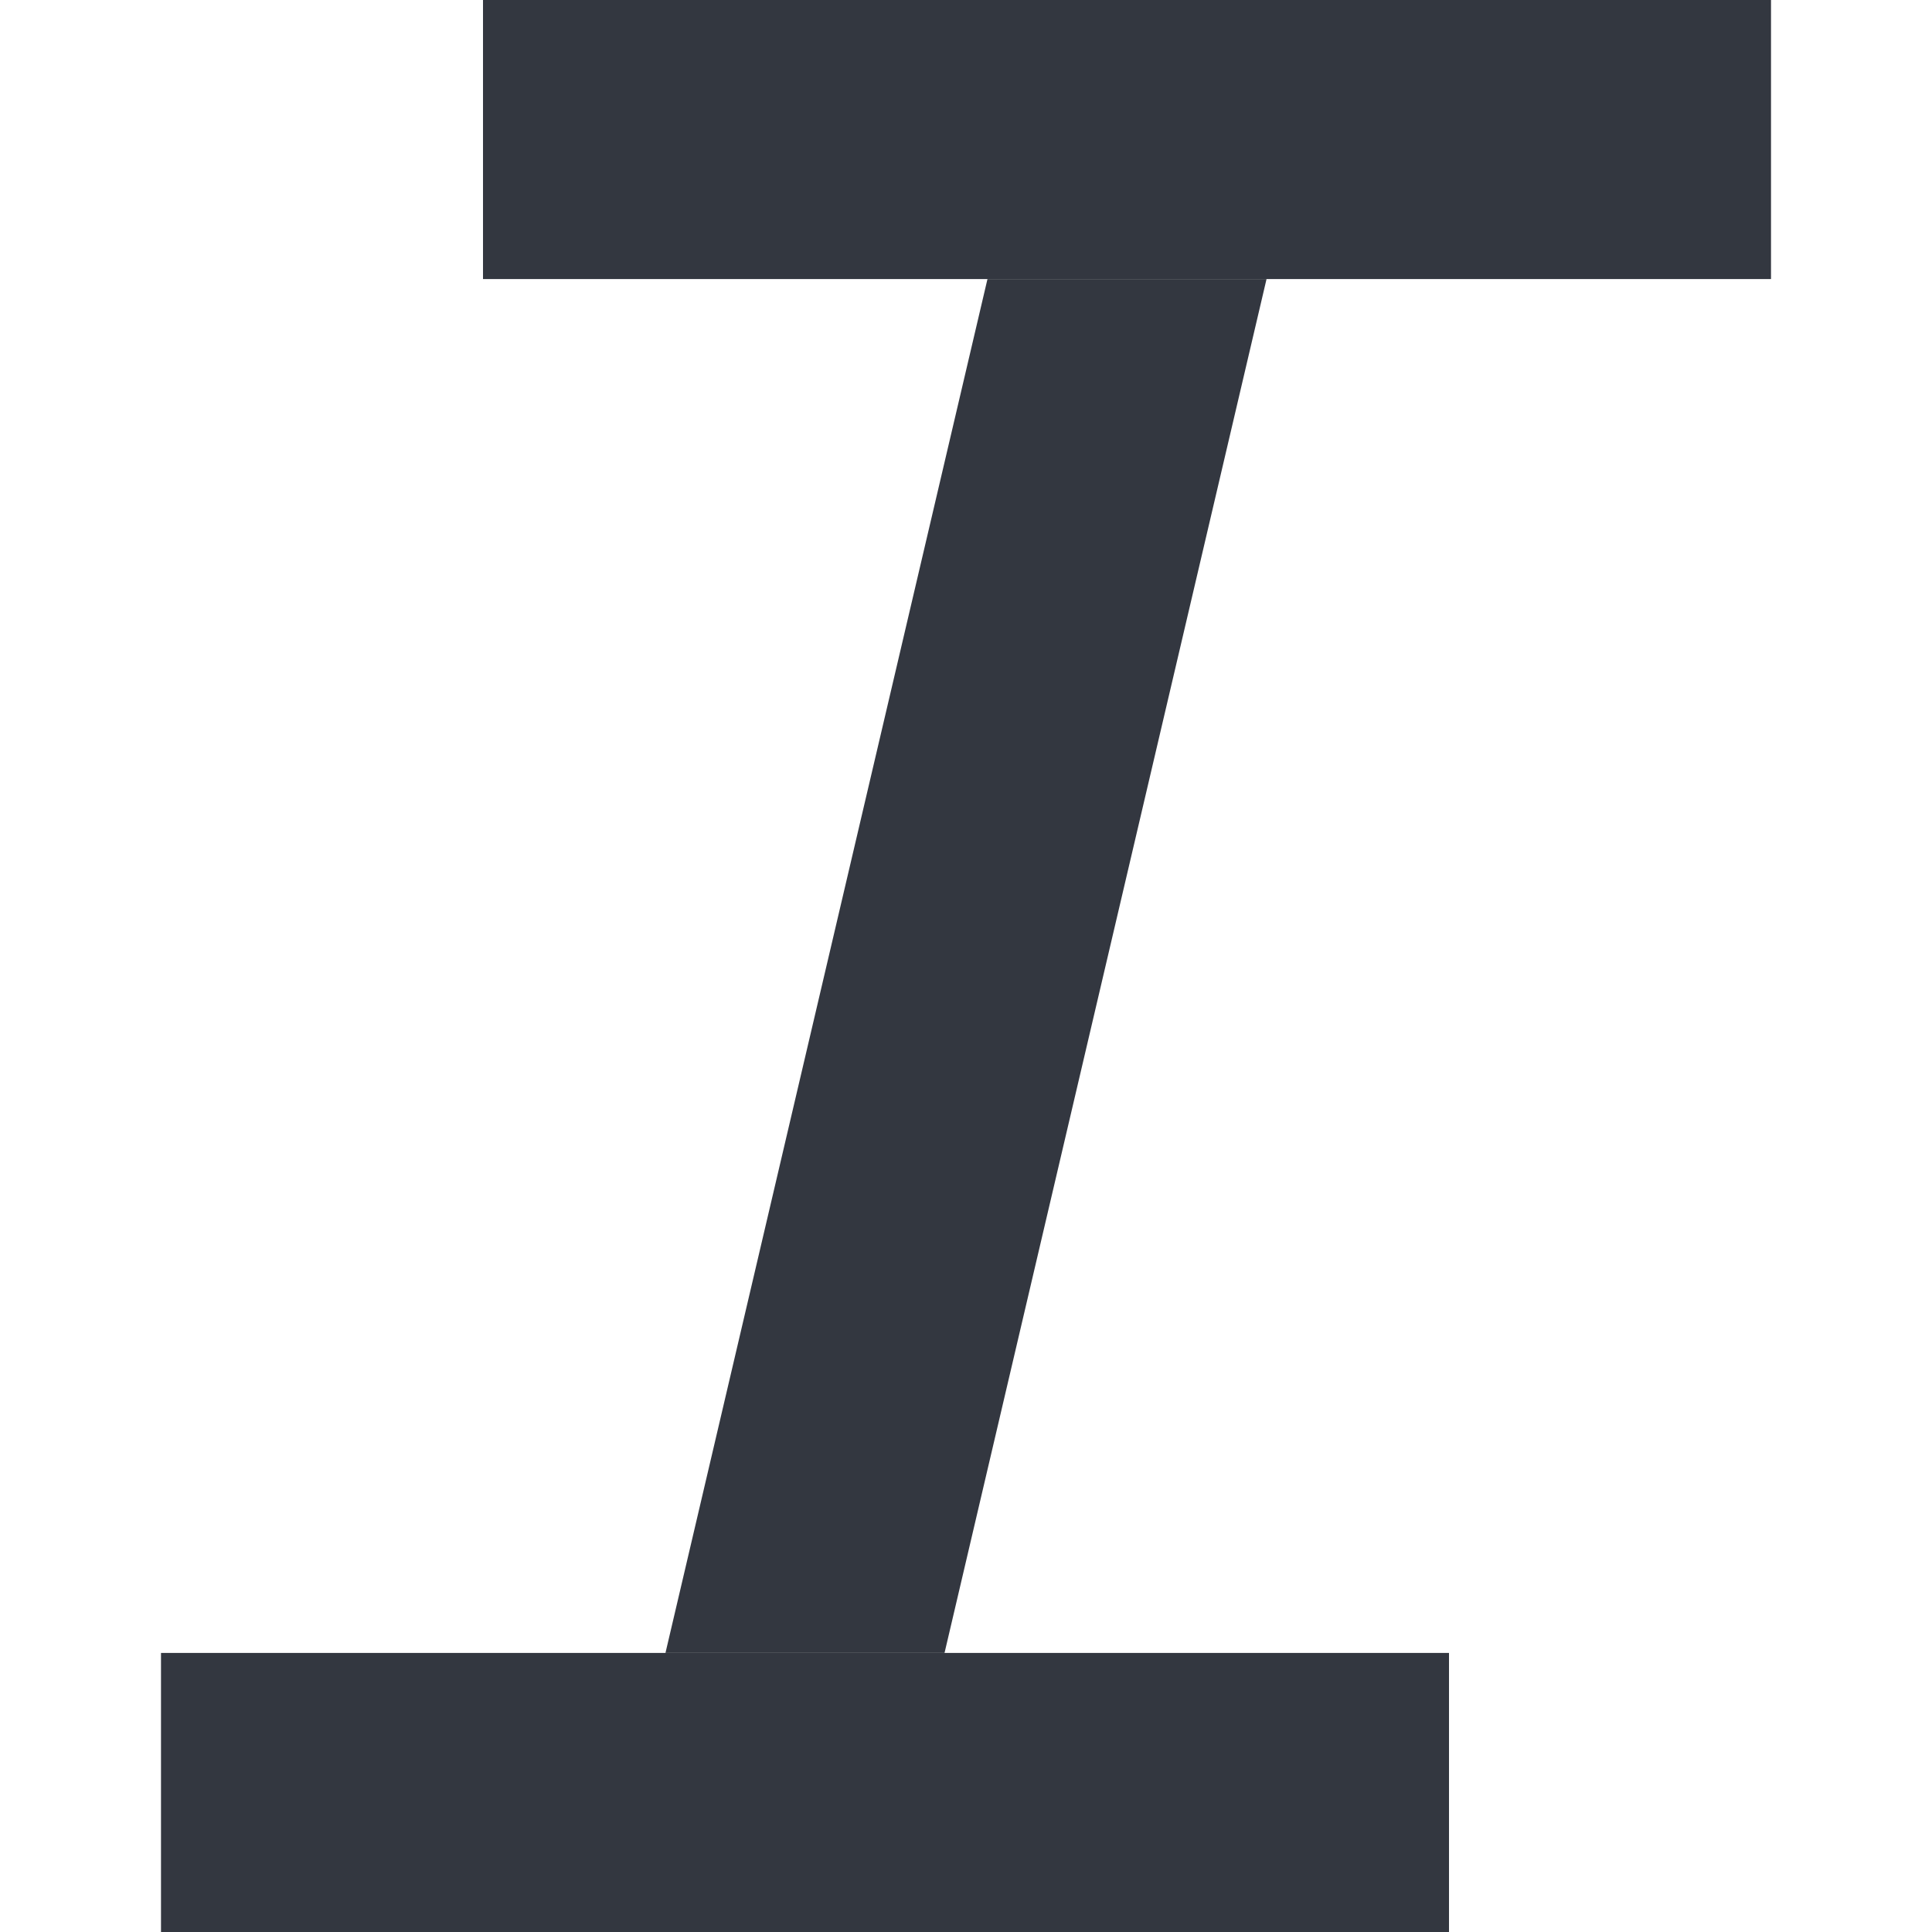
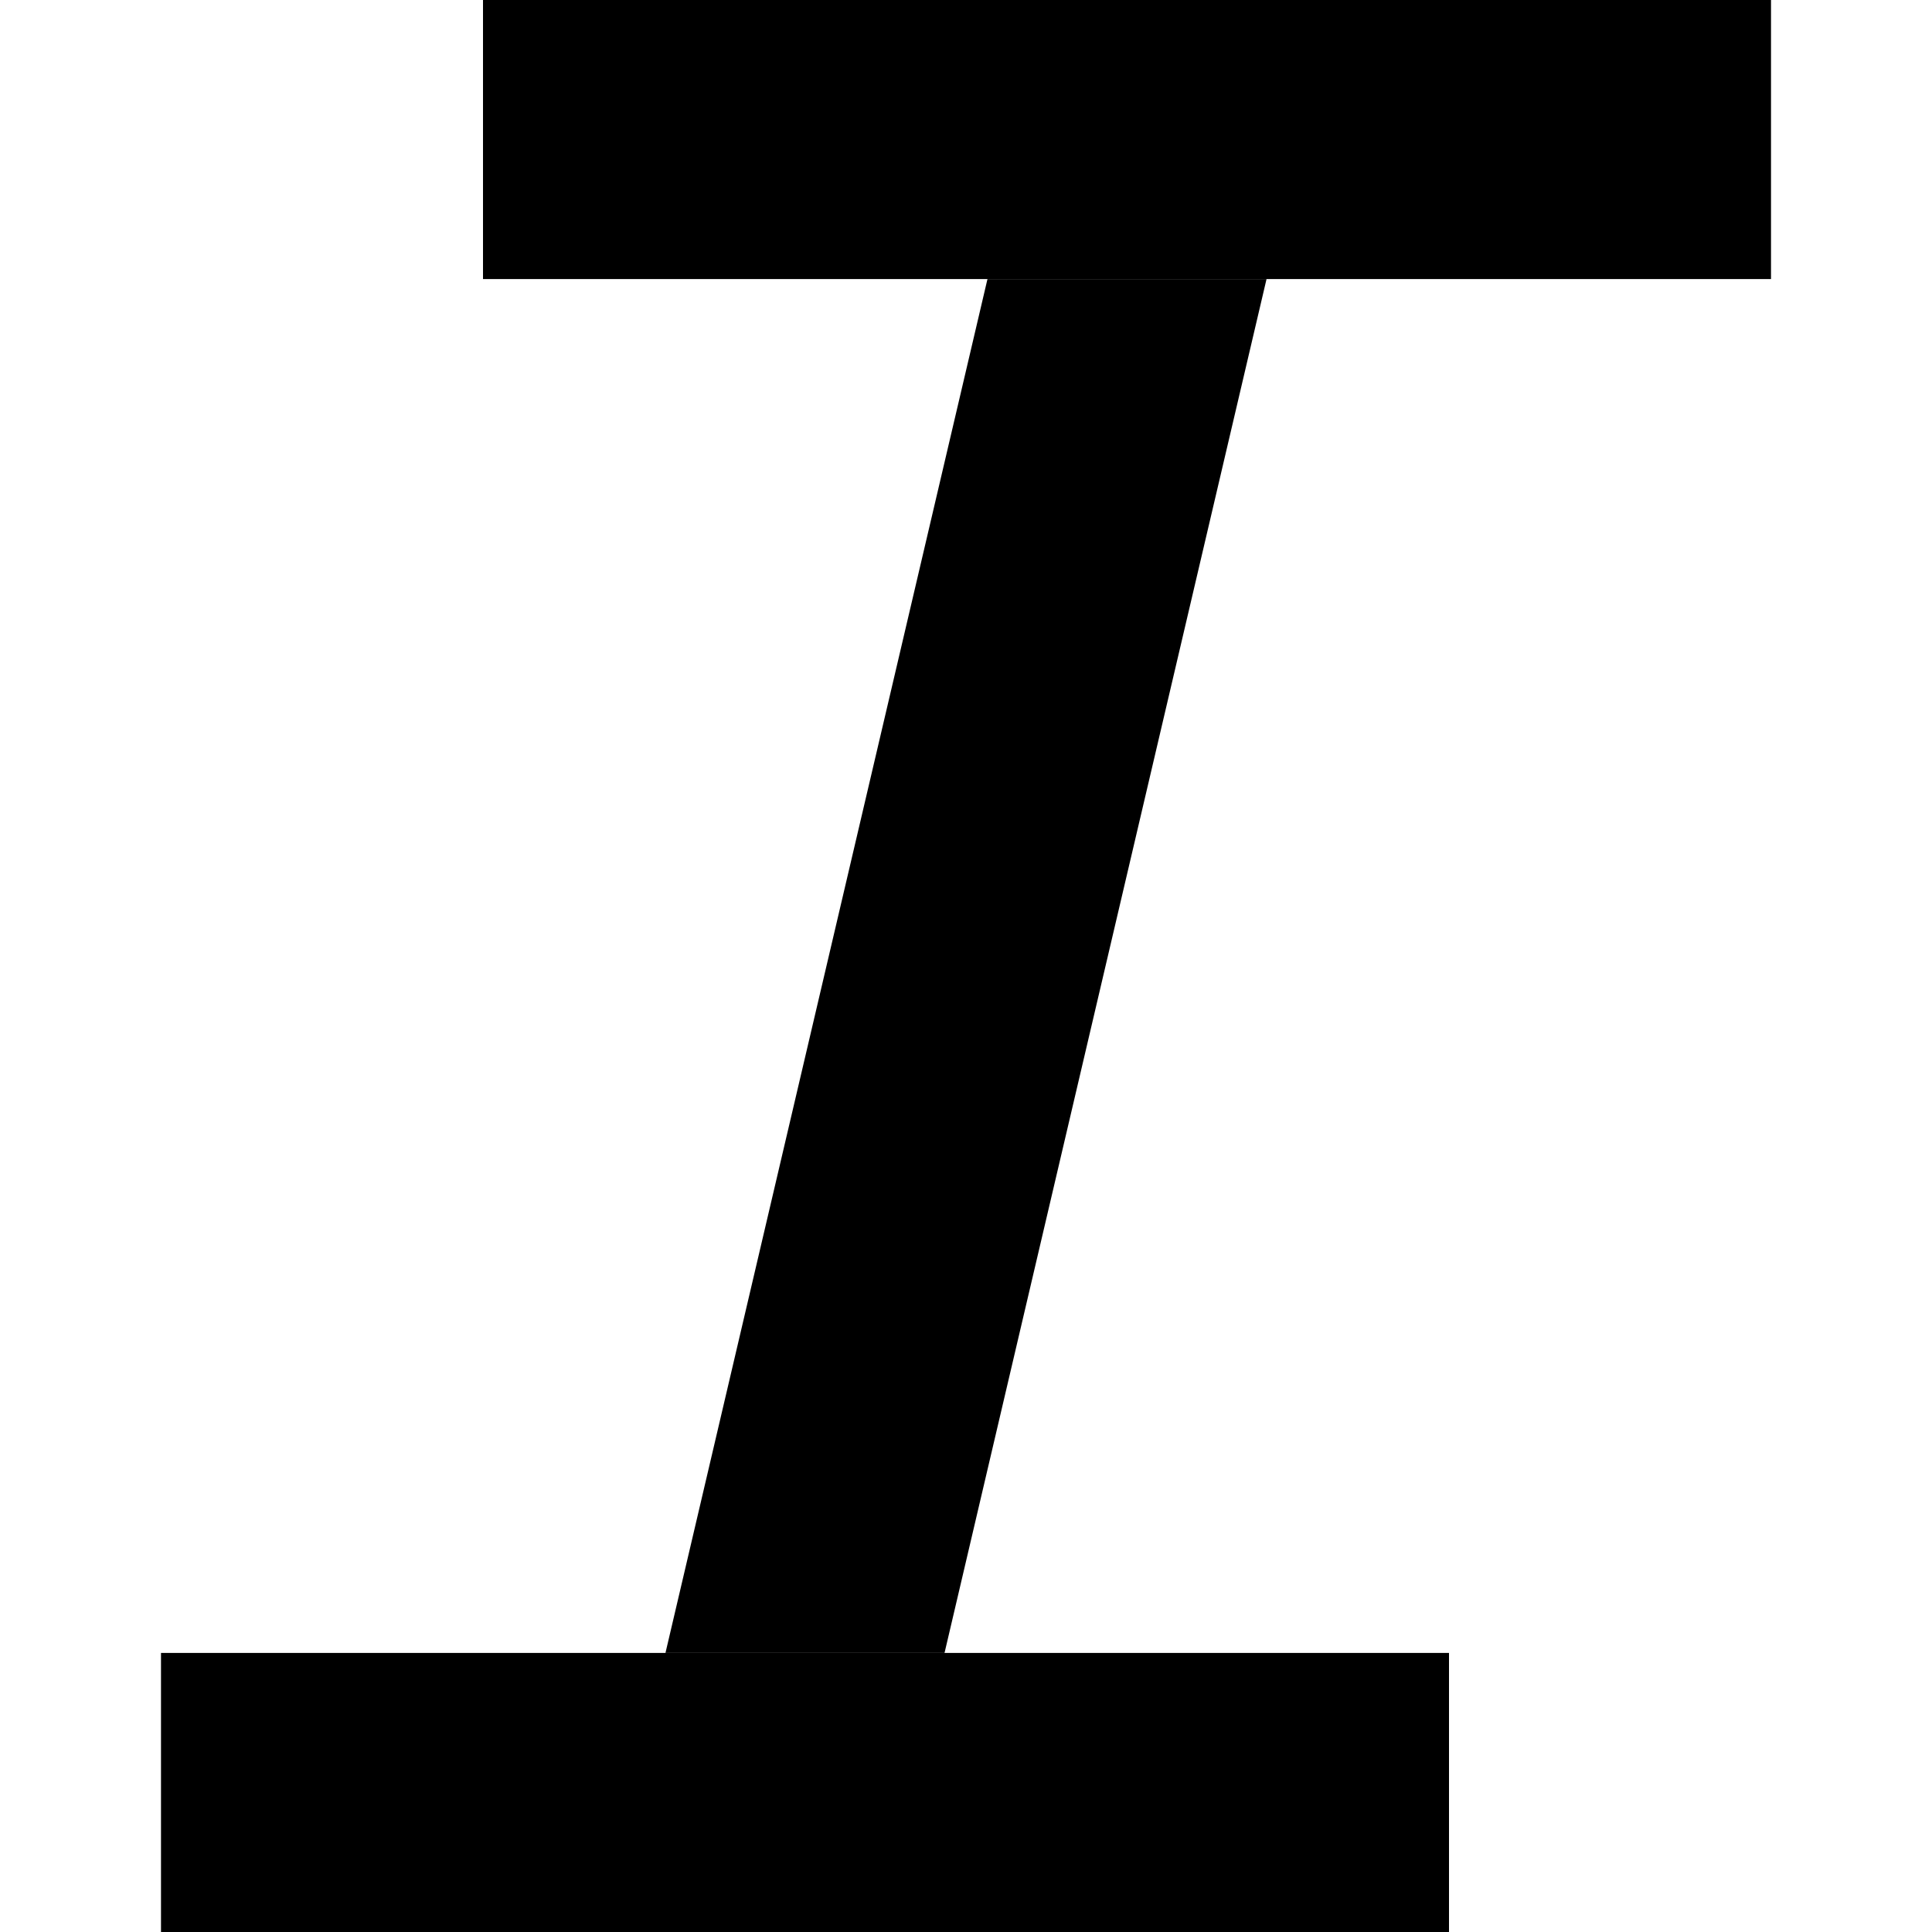
<svg xmlns="http://www.w3.org/2000/svg" version="1.1" x="0px" y="0px" viewBox="0 0 18 18" style="enable-background:new 0 0 18 18;" xml:space="preserve">
-   <style type="text/css">
- 	.st0{fill:#333740;}
- </style>
-   <g id="Layer_1">
-     <g>
-       <polyline class="st0" points="4.5,2.6 16.5,2.6 16.5,0 4.5,0 4.5,2.6   " />
-       <polyline class="st0" points="1.5,18 13.5,18 13.5,15.4 1.5,15.4 1.5,18   " />
-       <polyline class="st0" points="9.2,2.6 6.2,15.4 8.8,15.4 11.8,2.6 9.2,2.6   " />
-     </g>
+   <g>
+     <polyline class="st0" points="4.5,2.6 16.5,2.6 16.5,0 4.5,0 4.5,2.6" />
+     <polyline class="st0" points="1.5,18 13.5,18 13.5,15.4 1.5,15.4 1.5,18" />
+     <polyline class="st0" points="9.2,2.6 6.2,15.4 8.8,15.4 11.8,2.6 9.2,2.6" />
  </g>
-   <g id="Layer_2">
- </g>
</svg>
